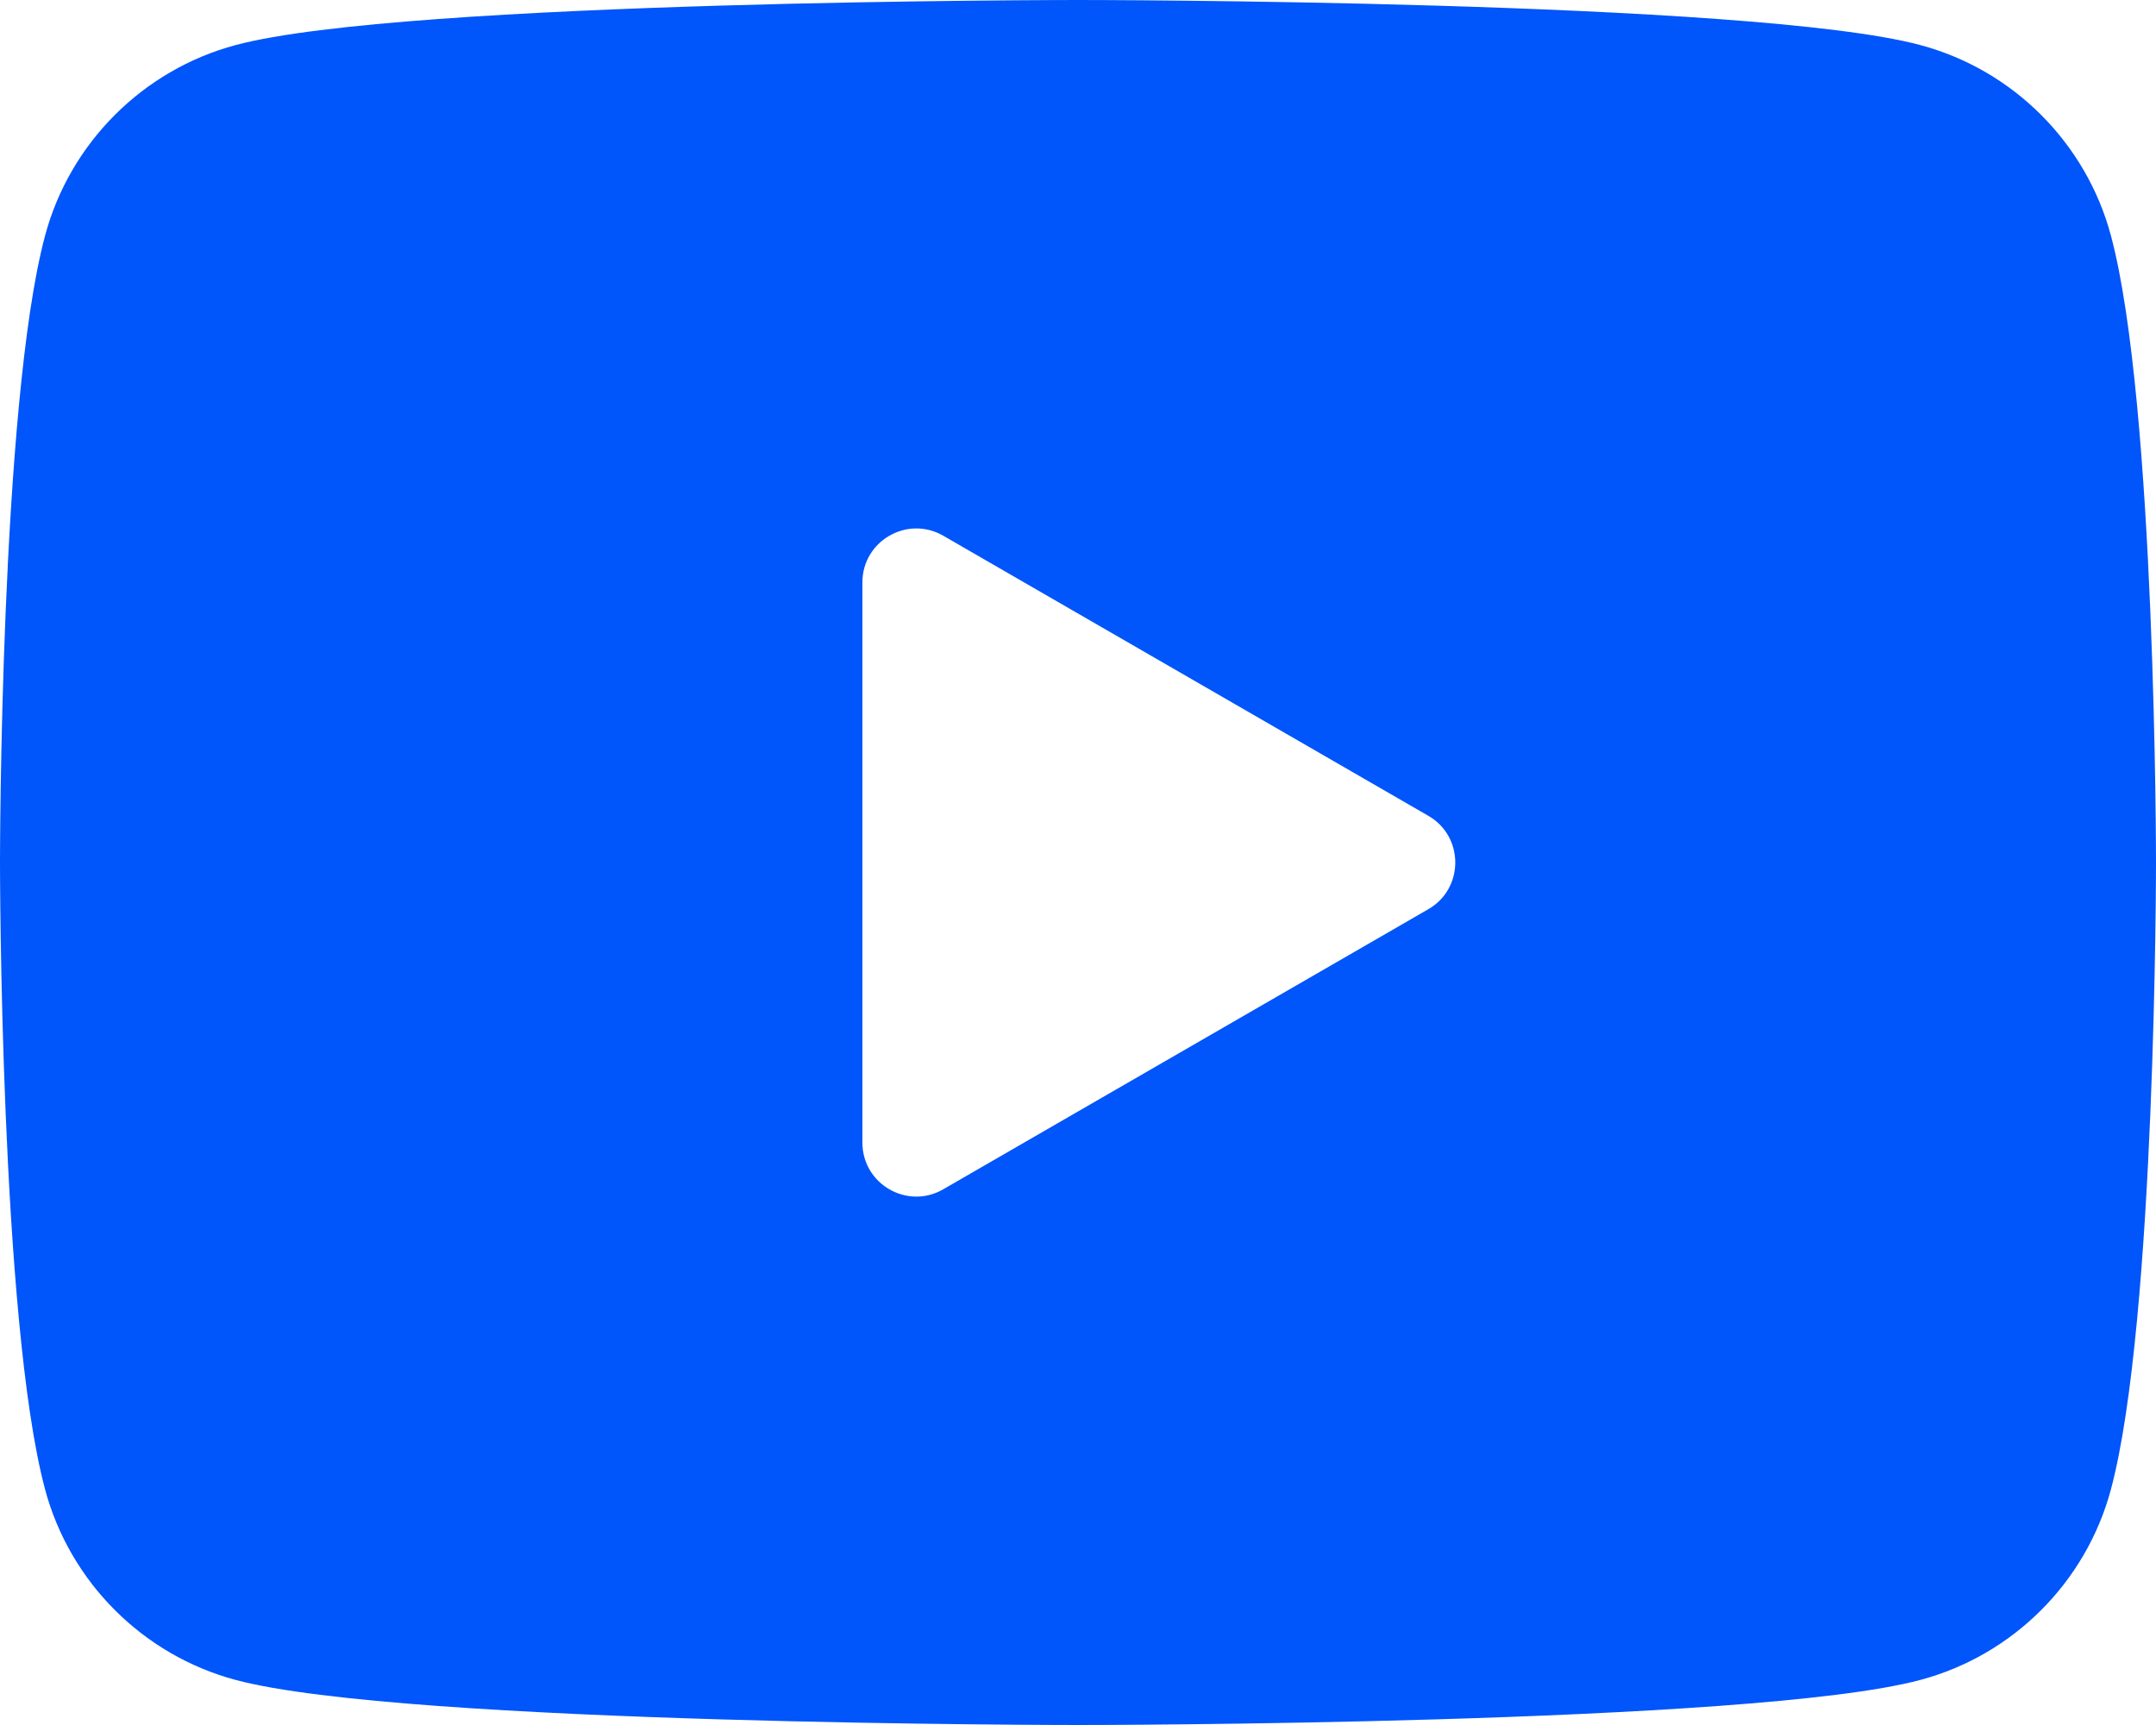
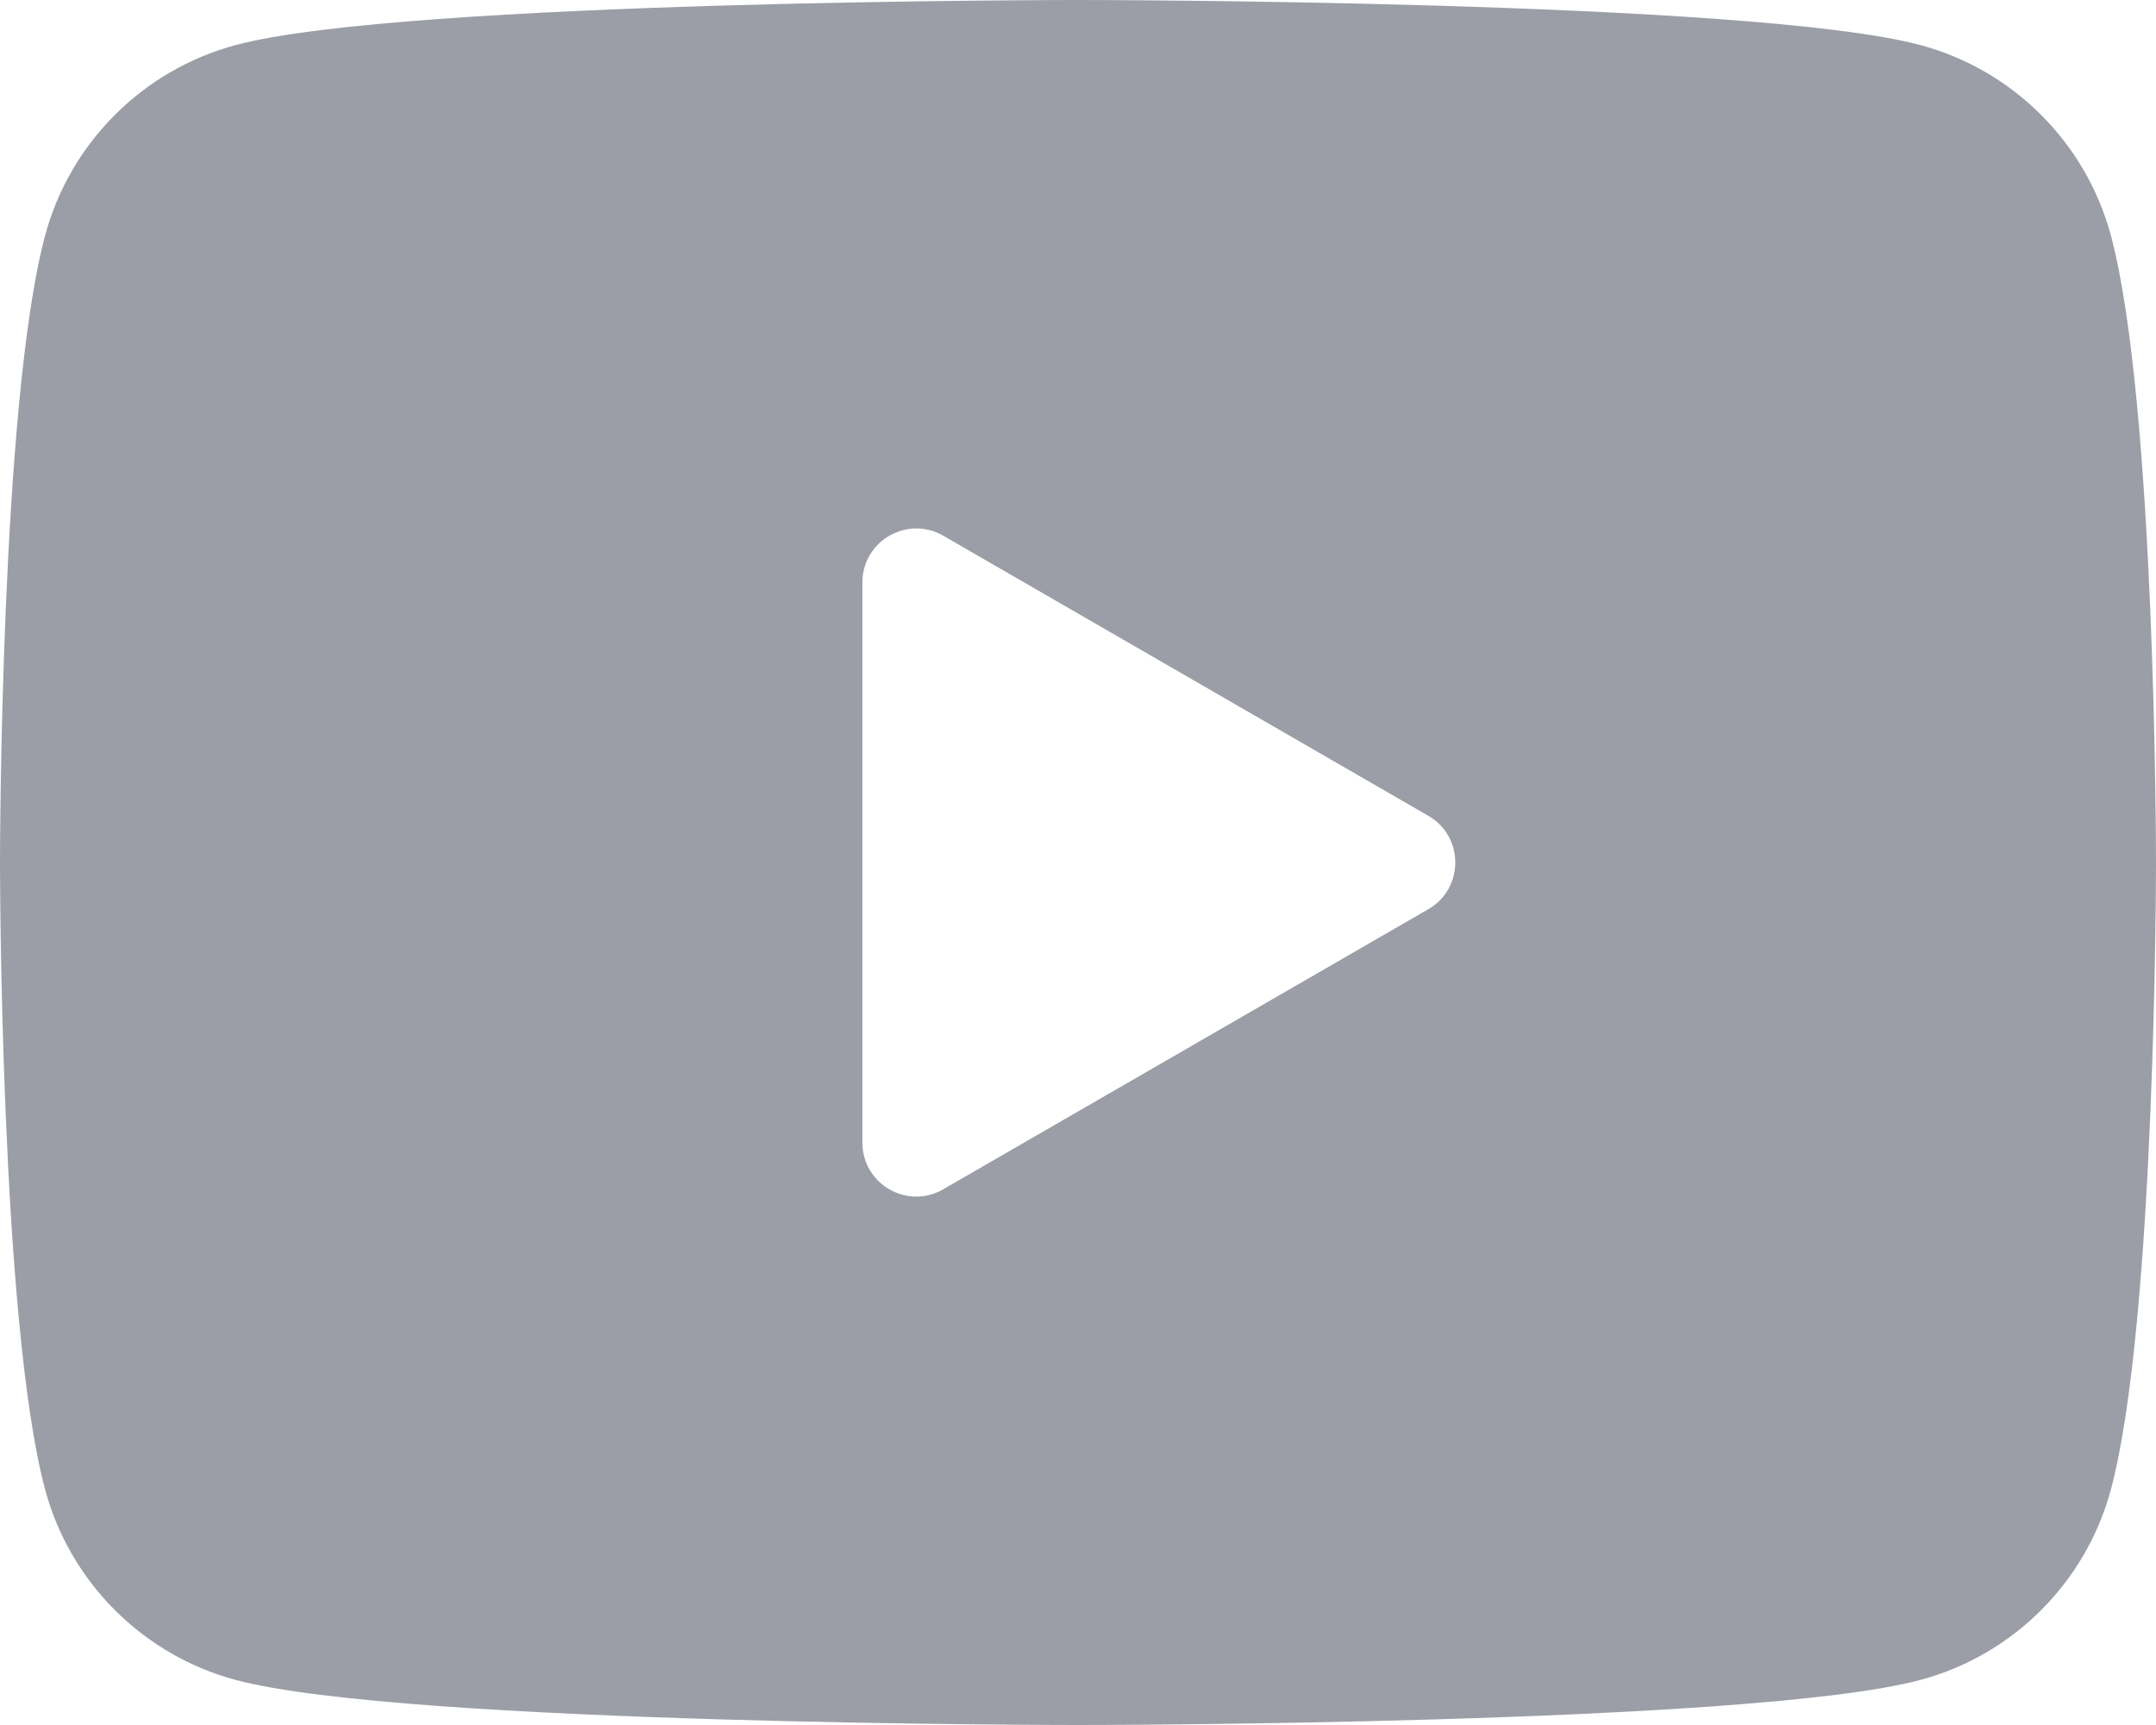
<svg xmlns="http://www.w3.org/2000/svg" width="20px" height="16px" viewBox="0 0 20 16" version="1.1">
  <g id="Symbols" stroke="none" stroke-width="1" fill="none" fill-rule="evenodd">
-     <g id="02-Icons/Youtube" transform="translate(-2, -4)" fill="#0055FB">
+     <g id="02-Icons/Youtube" transform="translate(-2, -4)" fill="#9B9EA7">
      <g id="icons8-play-button-(2)" transform="translate(2, 4)">
        <path d="M19.582,2.186 C19.352,1.326 18.674,0.648 17.814,0.418 C16.254,0 10,0 10,0 C10,0 3.746,0 2.186,0.418 C1.326,0.648 0.648,1.326 0.418,2.186 C0,3.746 0,8 0,8 C0,8 0,12.254 0.418,13.814 C0.648,14.674 1.326,15.352 2.186,15.582 C3.746,16 10,16 10,16 C10,16 16.254,16 17.814,15.582 C18.675,15.352 19.352,14.674 19.582,13.814 C20,12.254 20,8 20,8 C20,8 20,3.746 19.582,2.186 Z M8,10.598 L8,5.402 C8,5.017 8.417,4.777 8.75,4.969 L13.25,7.567 C13.583,7.759 13.583,8.241 13.25,8.433 L8.75,11.031 C8.417,11.224 8,10.983 8,10.598 Z" id="Shape" />
      </g>
    </g>
  </g>
</svg>
